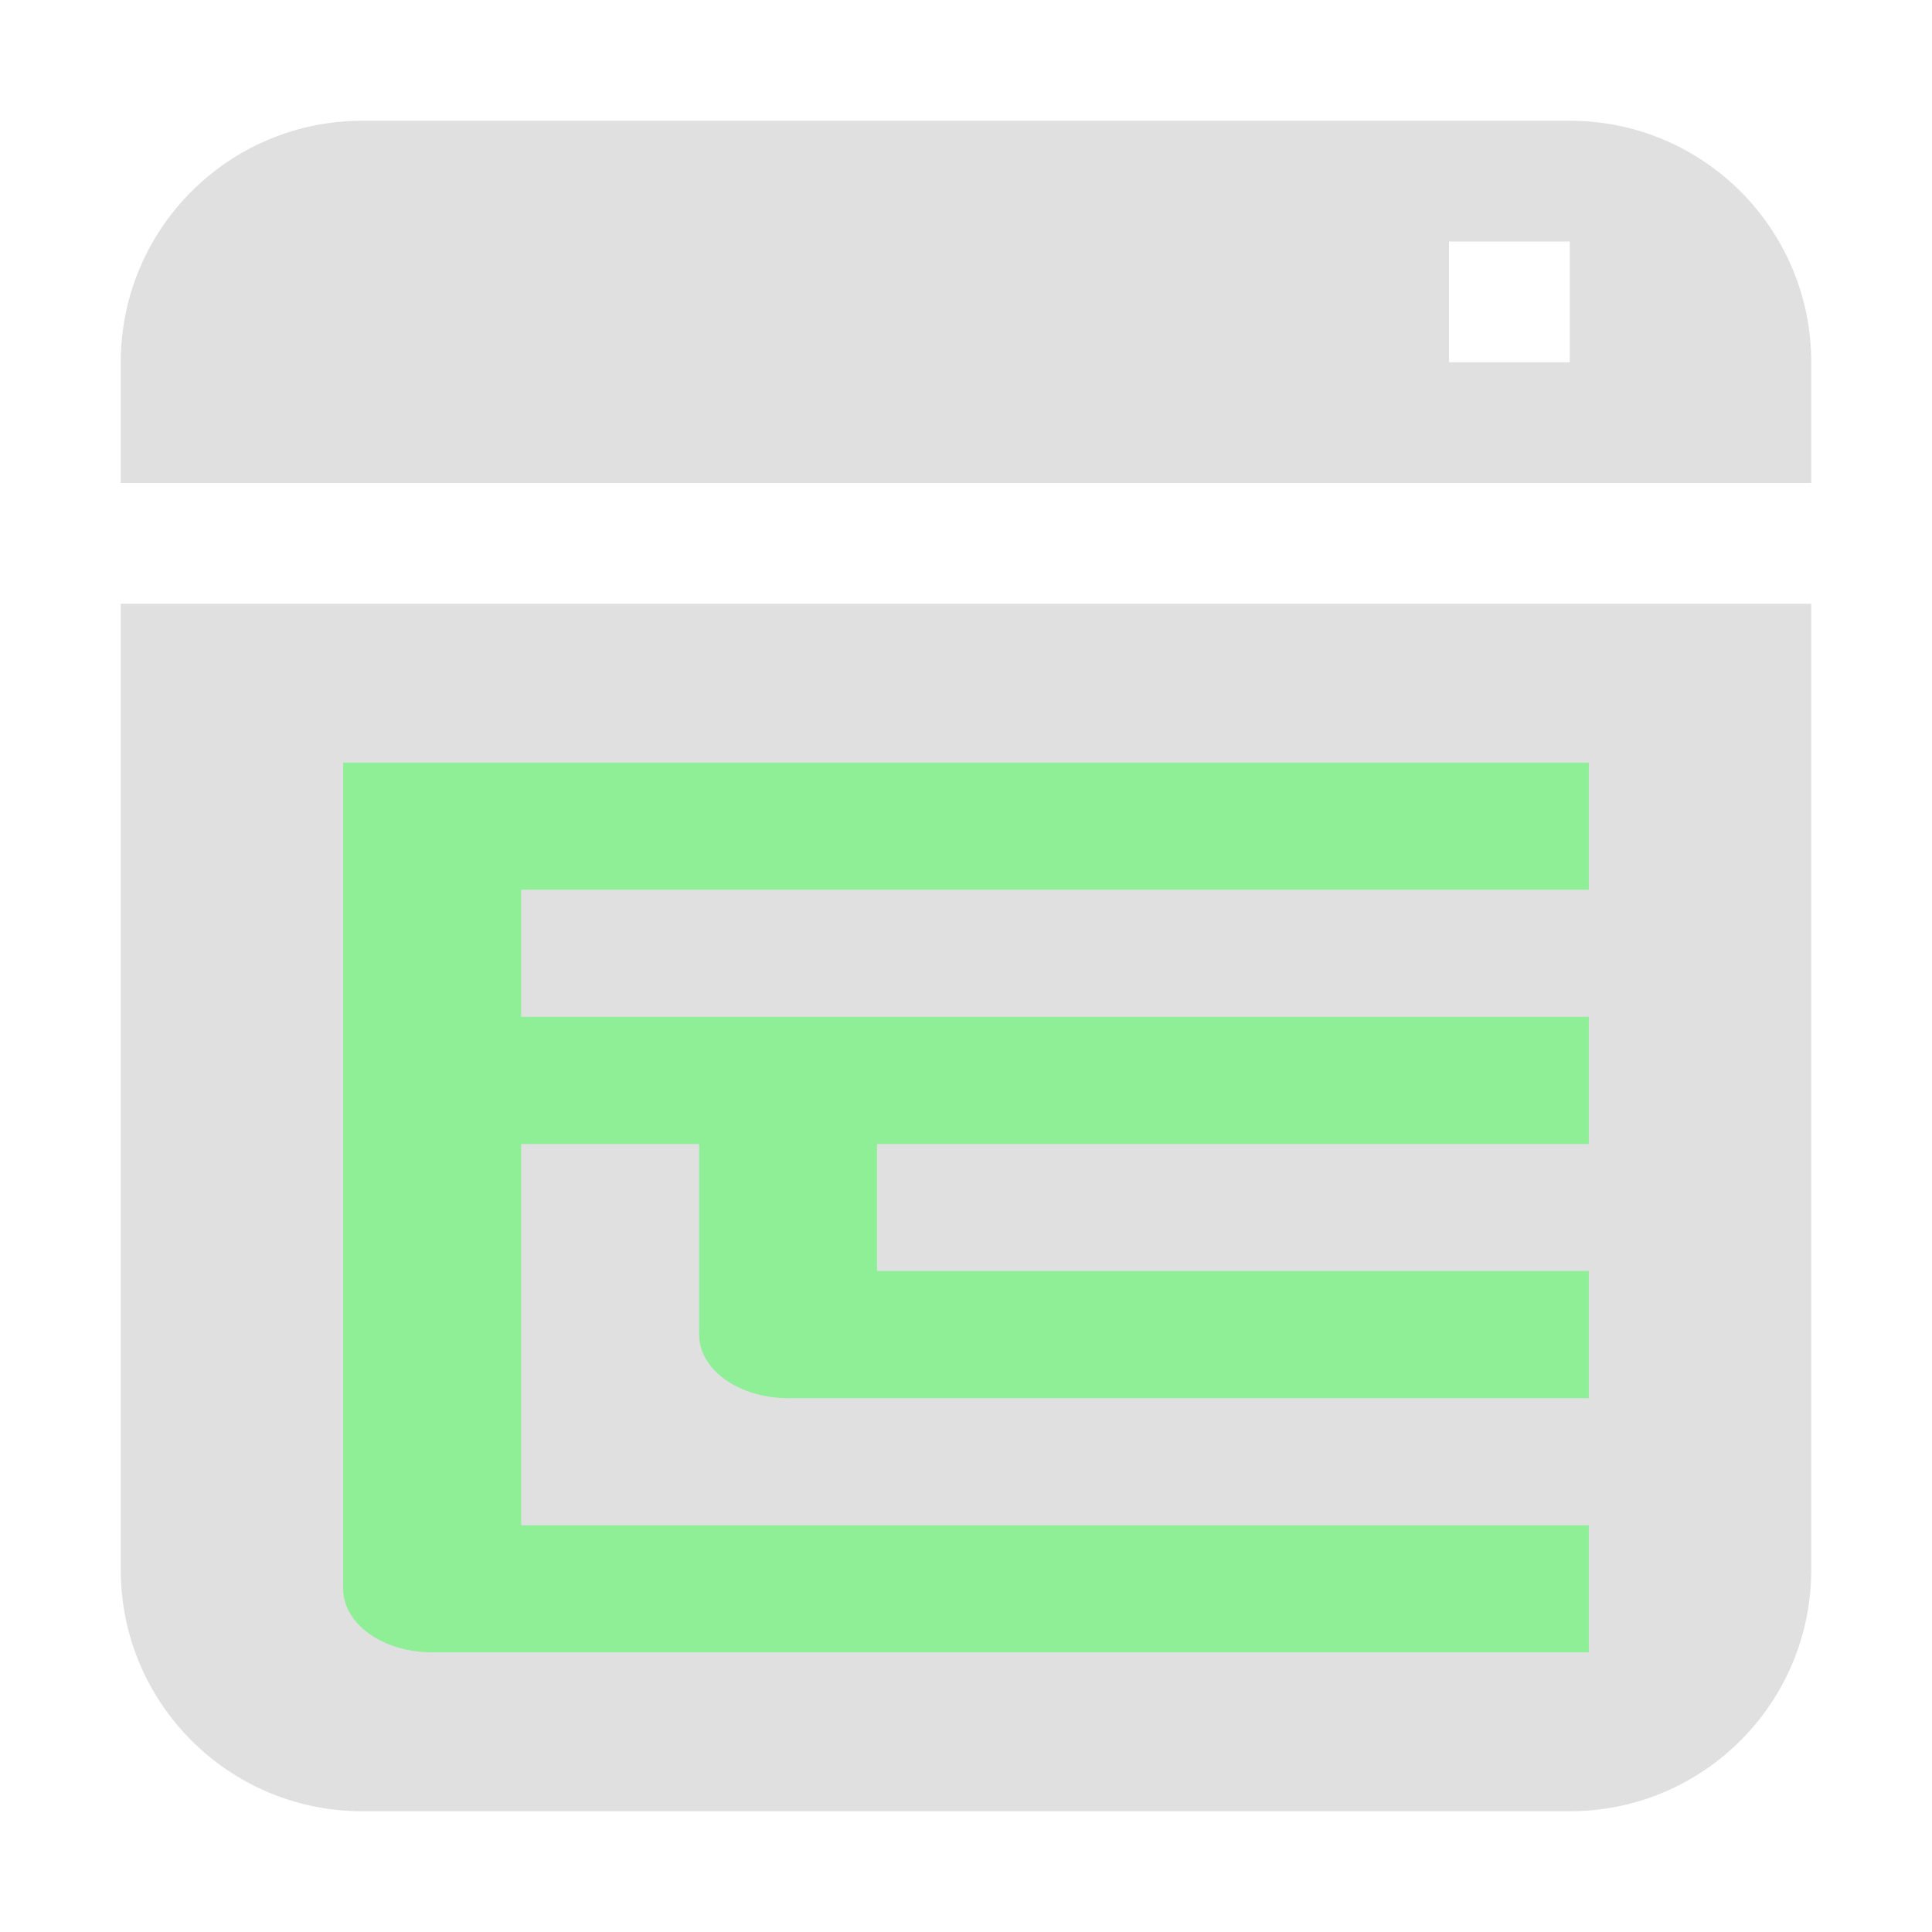
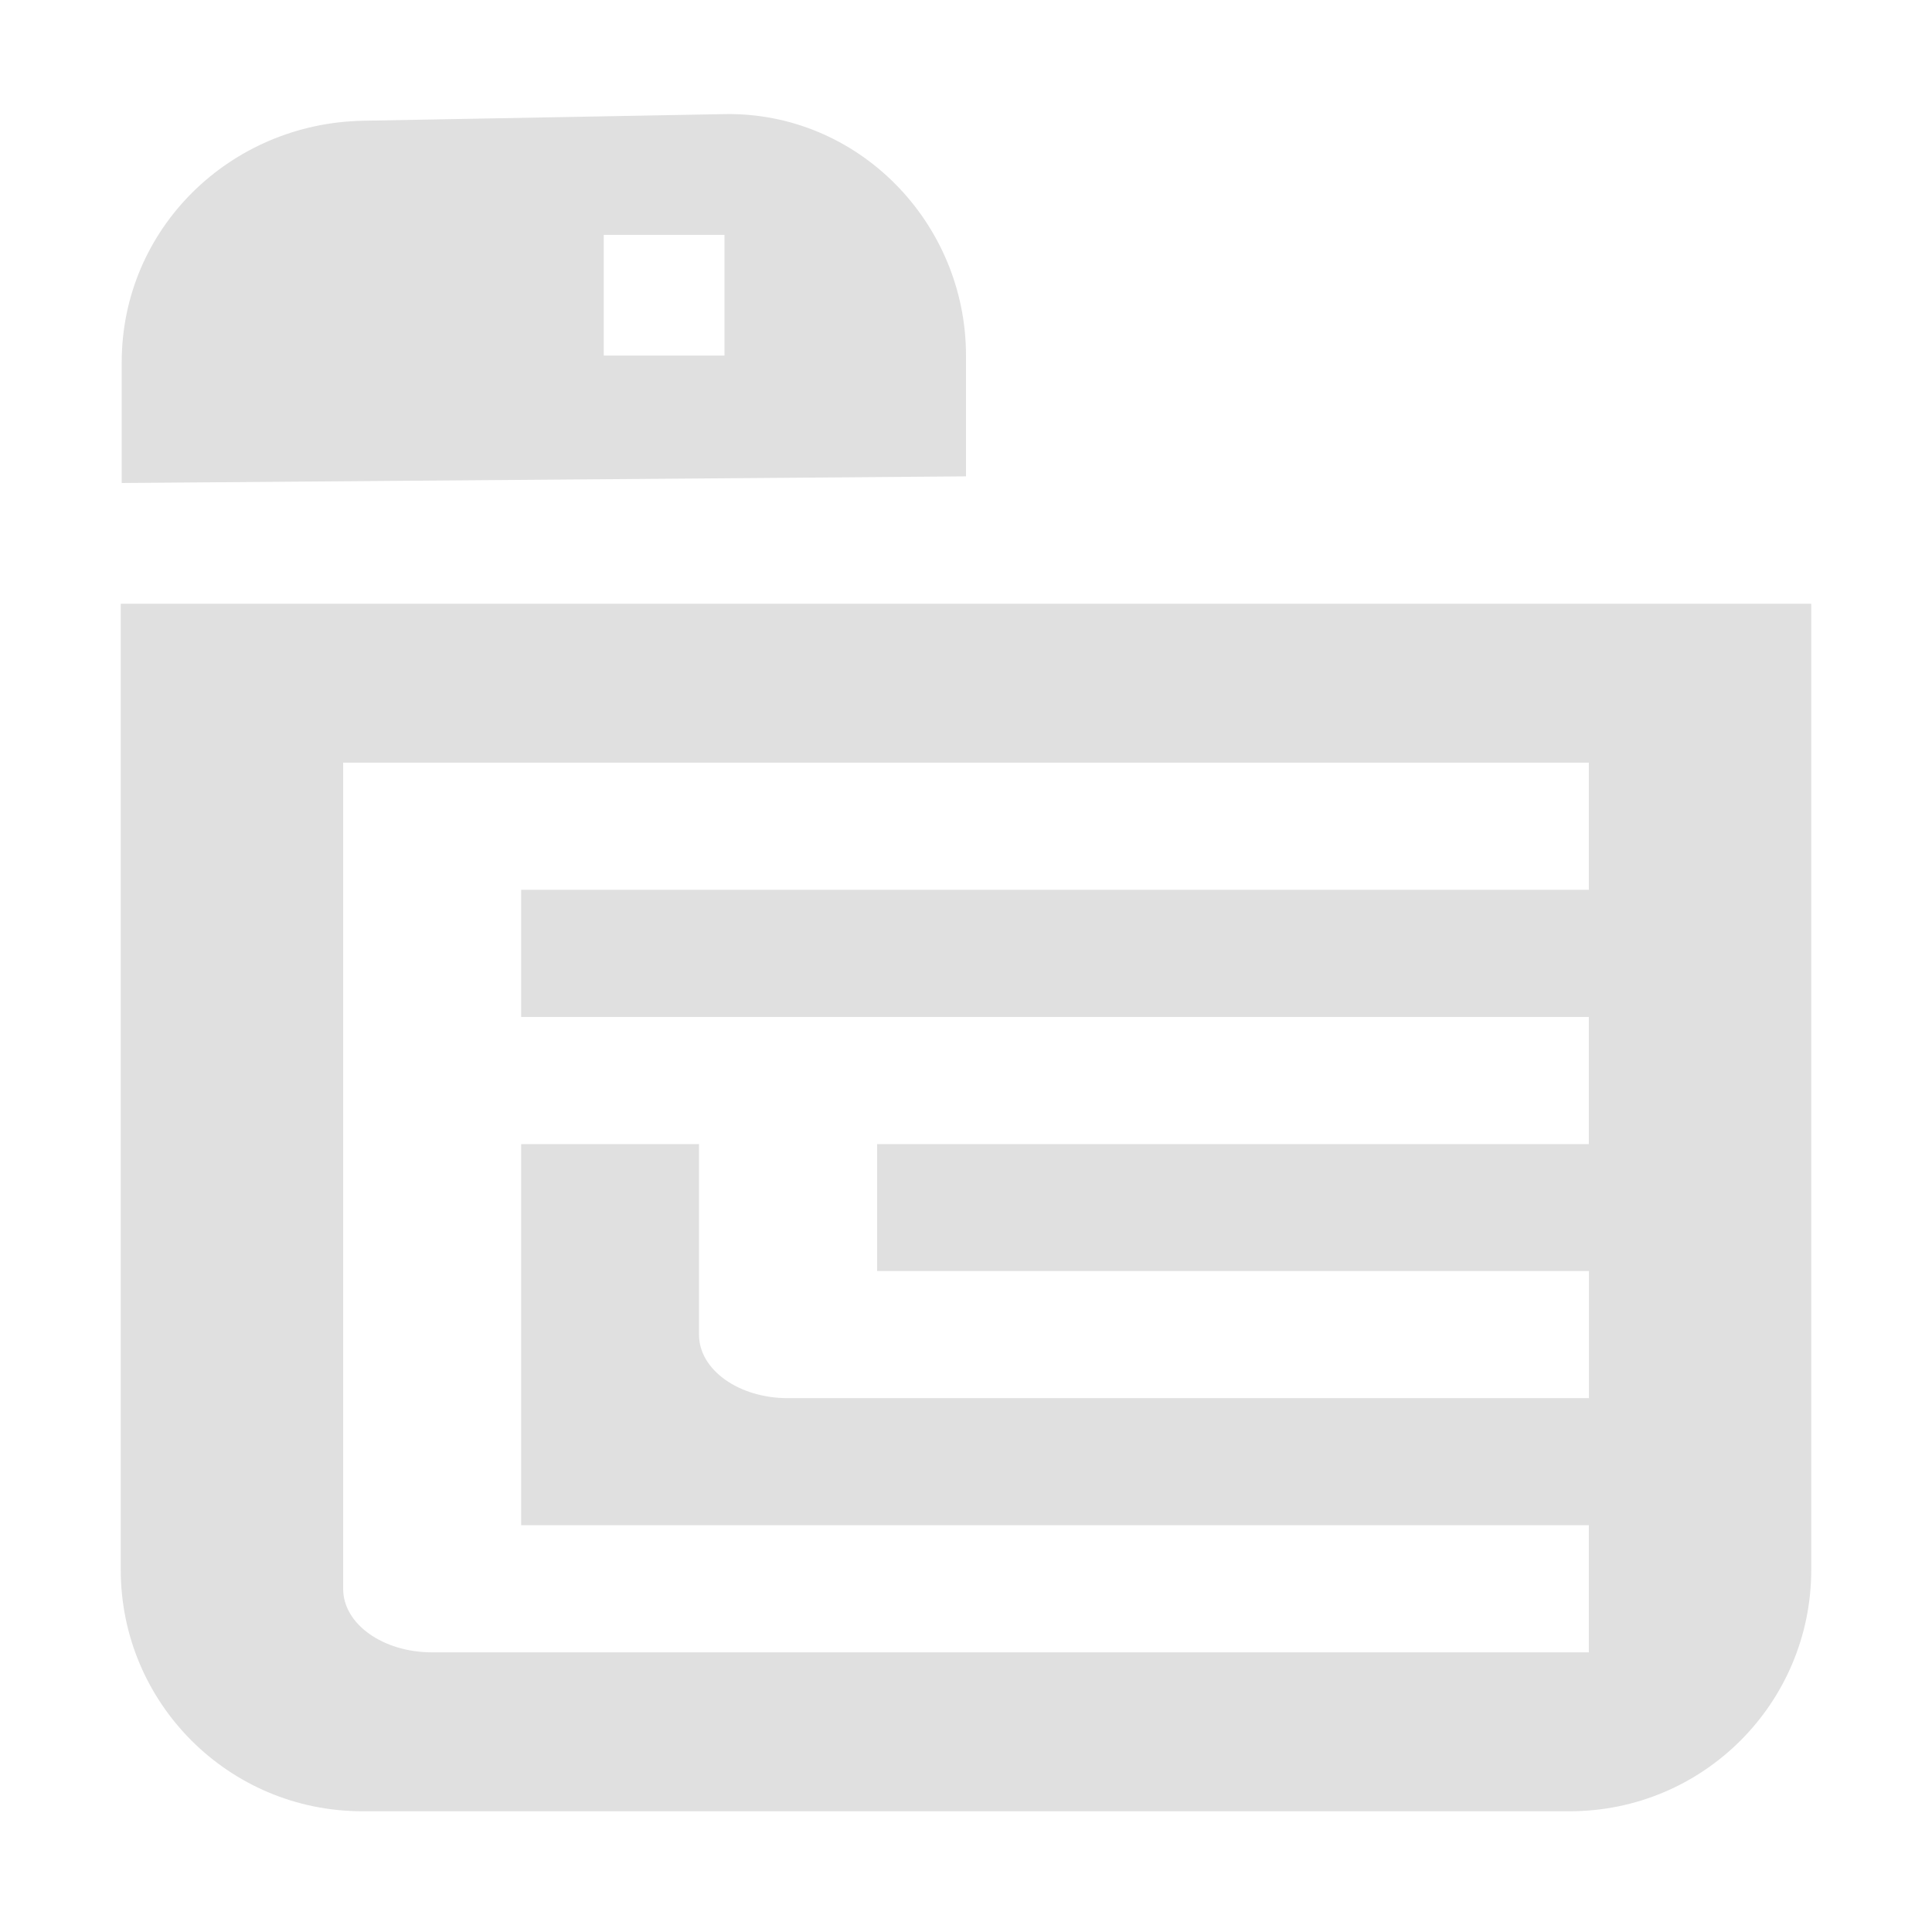
<svg xmlns="http://www.w3.org/2000/svg" width="16" height="16" version="1.1" id="svg1">
  <defs id="defs1" />
-   <path fill="#e0e0e0" d="m3 1c-1.105 0-2 .895-2 2v1h14v-1c0-1.105-.895-2-2-2zm9 1h1v1h-1zm-11 3v8c0 1.105.895 2 2 2h10c1.105 0 2-.895 2-2v-8z" id="path1" />
-   <path d="m 2.842,6.316 v 6.842 c 0,0.291 0.33,0.526 0.737,0.526 H 13.158 V 12.632 H 4.316 V 9.474 h 1.474 v 1.579 c 0,0.291 0.33,0.526 0.737,0.526 H 13.158 V 10.526 H 7.263 V 9.474 H 13.158 V 8.421 H 4.316 V 7.368 H 13.158 V 6.316 Z" style="fill:#8eef97;stroke-width:1" id="path1-6" />
+   <path id="path1" d="m 3.008,1 c -1.104,0.02 -2,0.895 -2,2 V 4 L 8,3.945 v -1 C 8,1.841 7.104,0.925 6,0.945 Z M 5,1.945 h 1 v 1 H 5 Z M 1,5 v 8 c 0,1.105 0.895,2 2,2 h 10 c 1.105,0 2,-0.895 2,-2 V 5 Z M 2.842,6.316 H 13.158 V 7.369 H 4.316 V 8.422 H 13.158 V 9.475 H 7.264 v 1.051 h 5.895 v 1.053 H 6.525 c -0.407,0 -0.736,-0.235 -0.736,-0.525 V 9.475 H 4.316 v 3.156 h 8.842 v 1.053 H 3.578 c -0.407,0 -0.736,-0.235 -0.736,-0.525 z" style="fill:#e0e0e0;fill-opacity:1" />
</svg>
